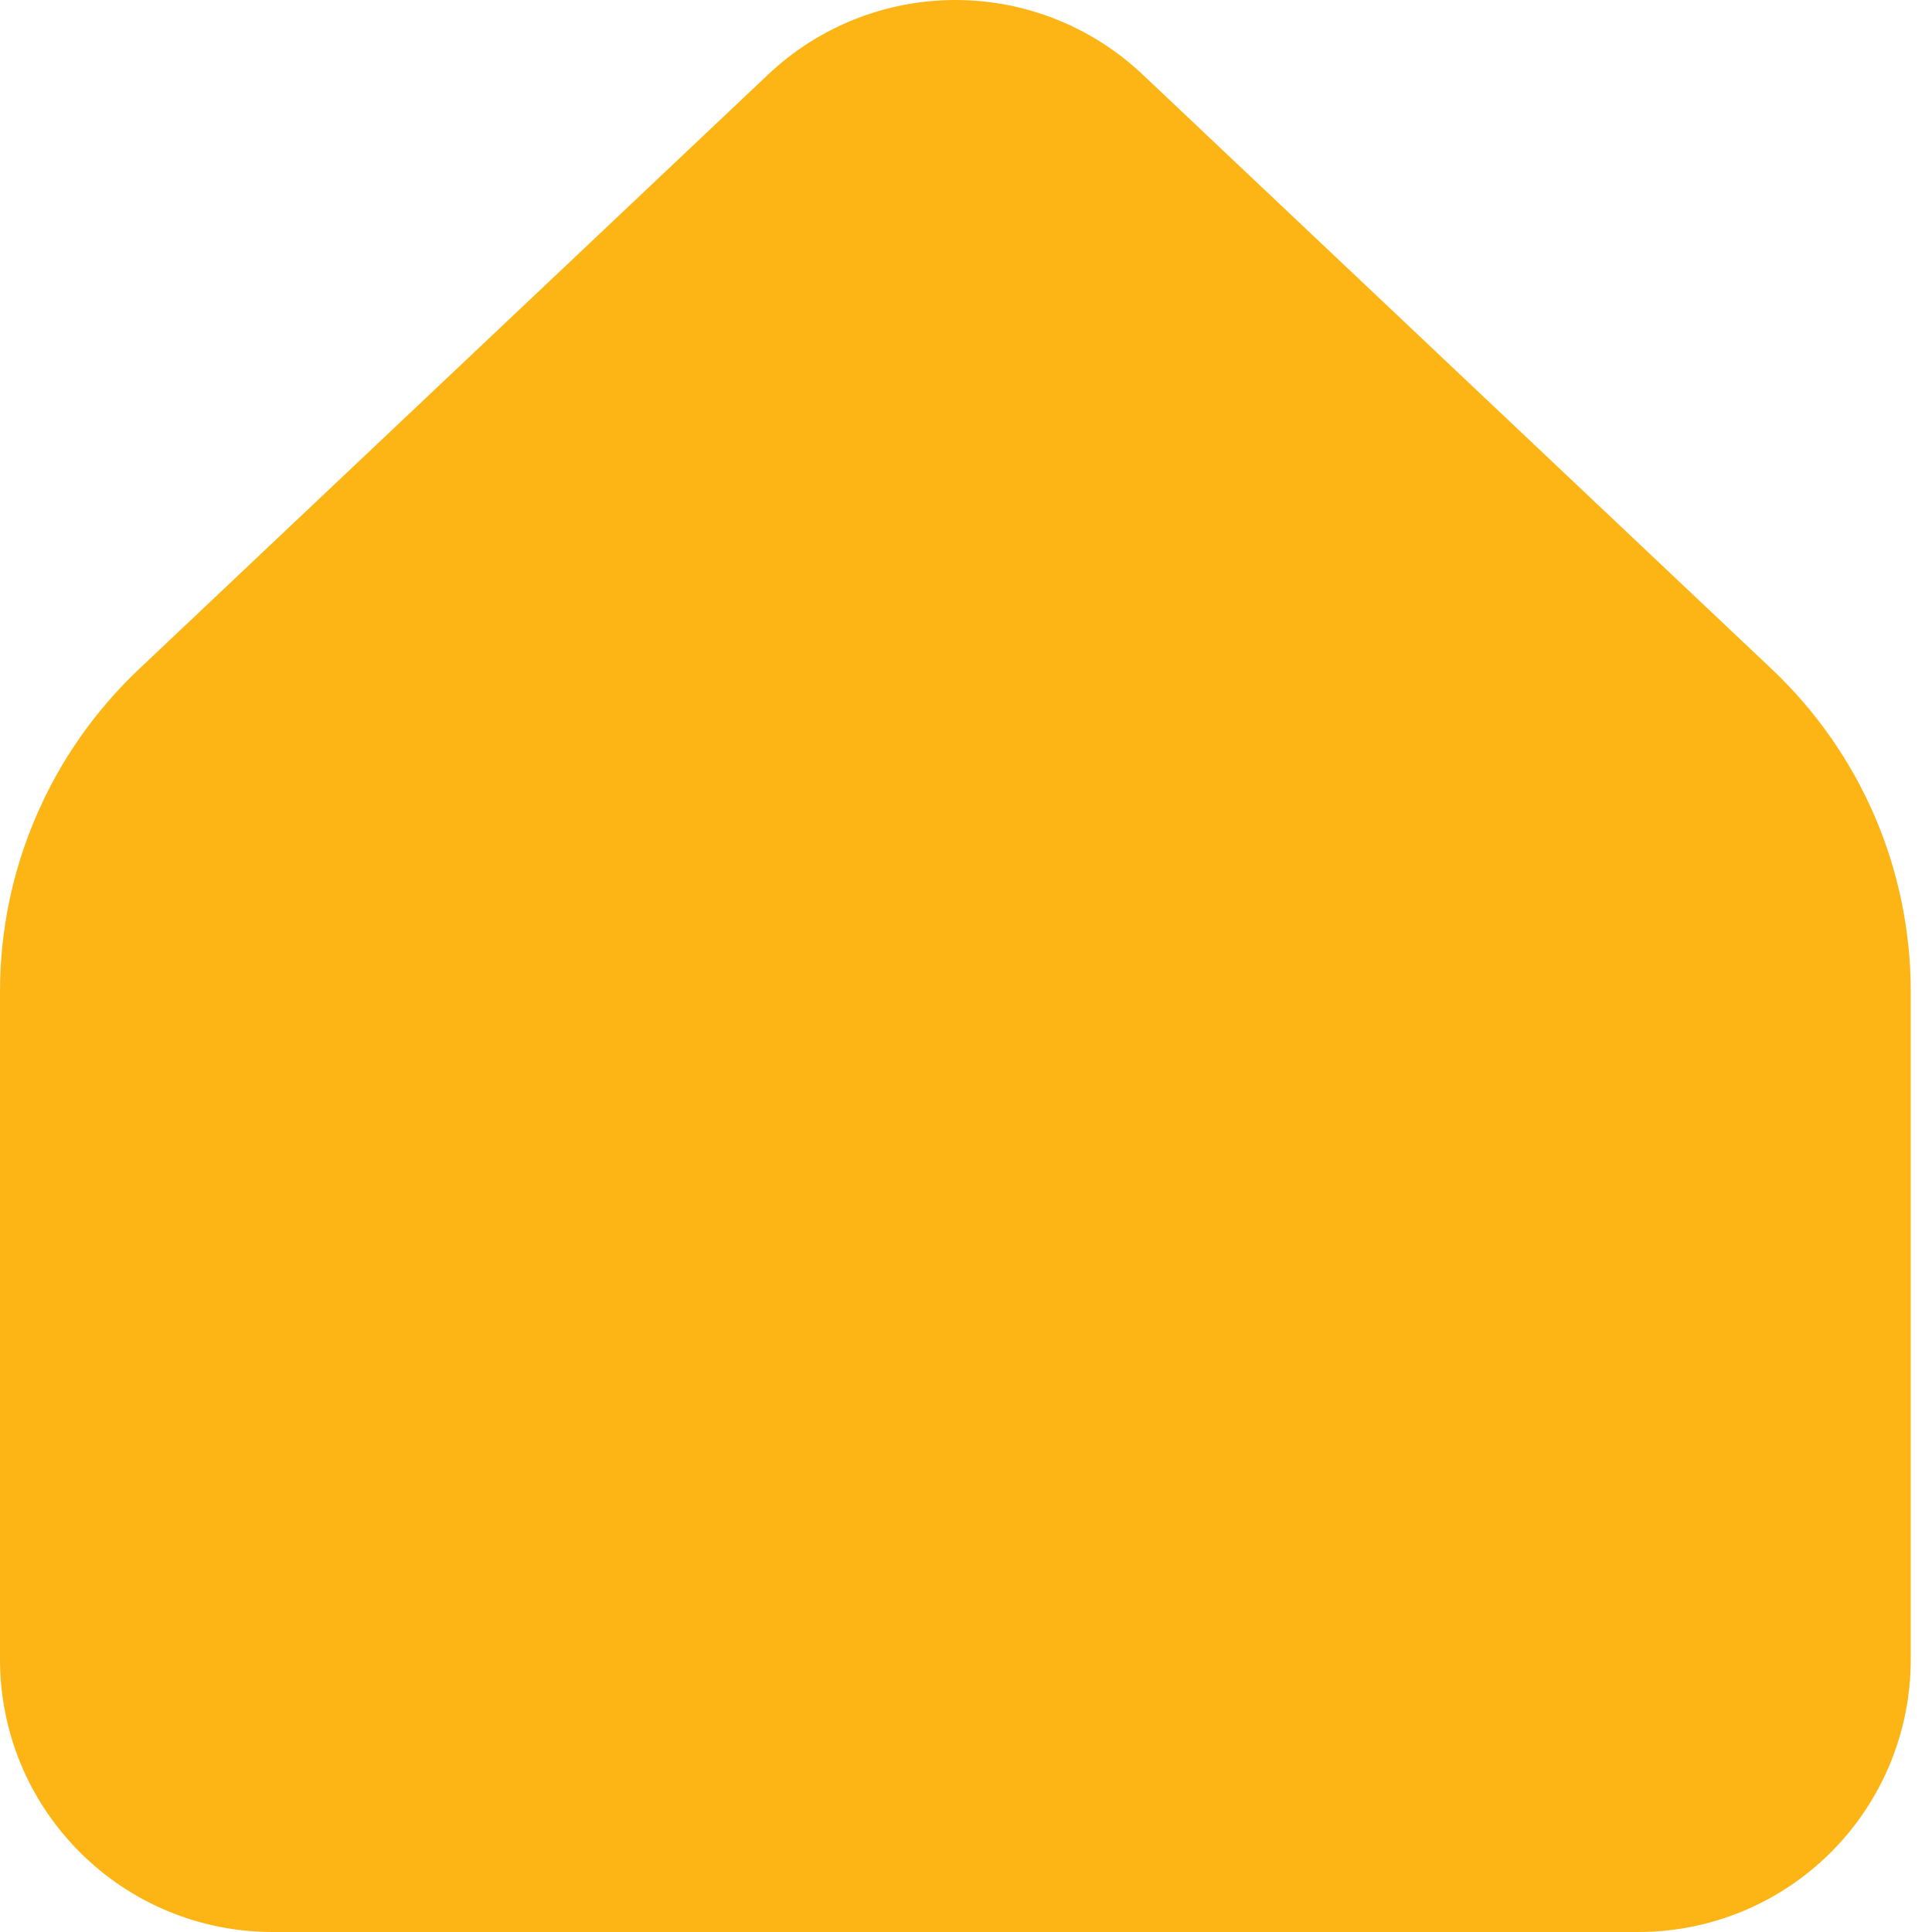
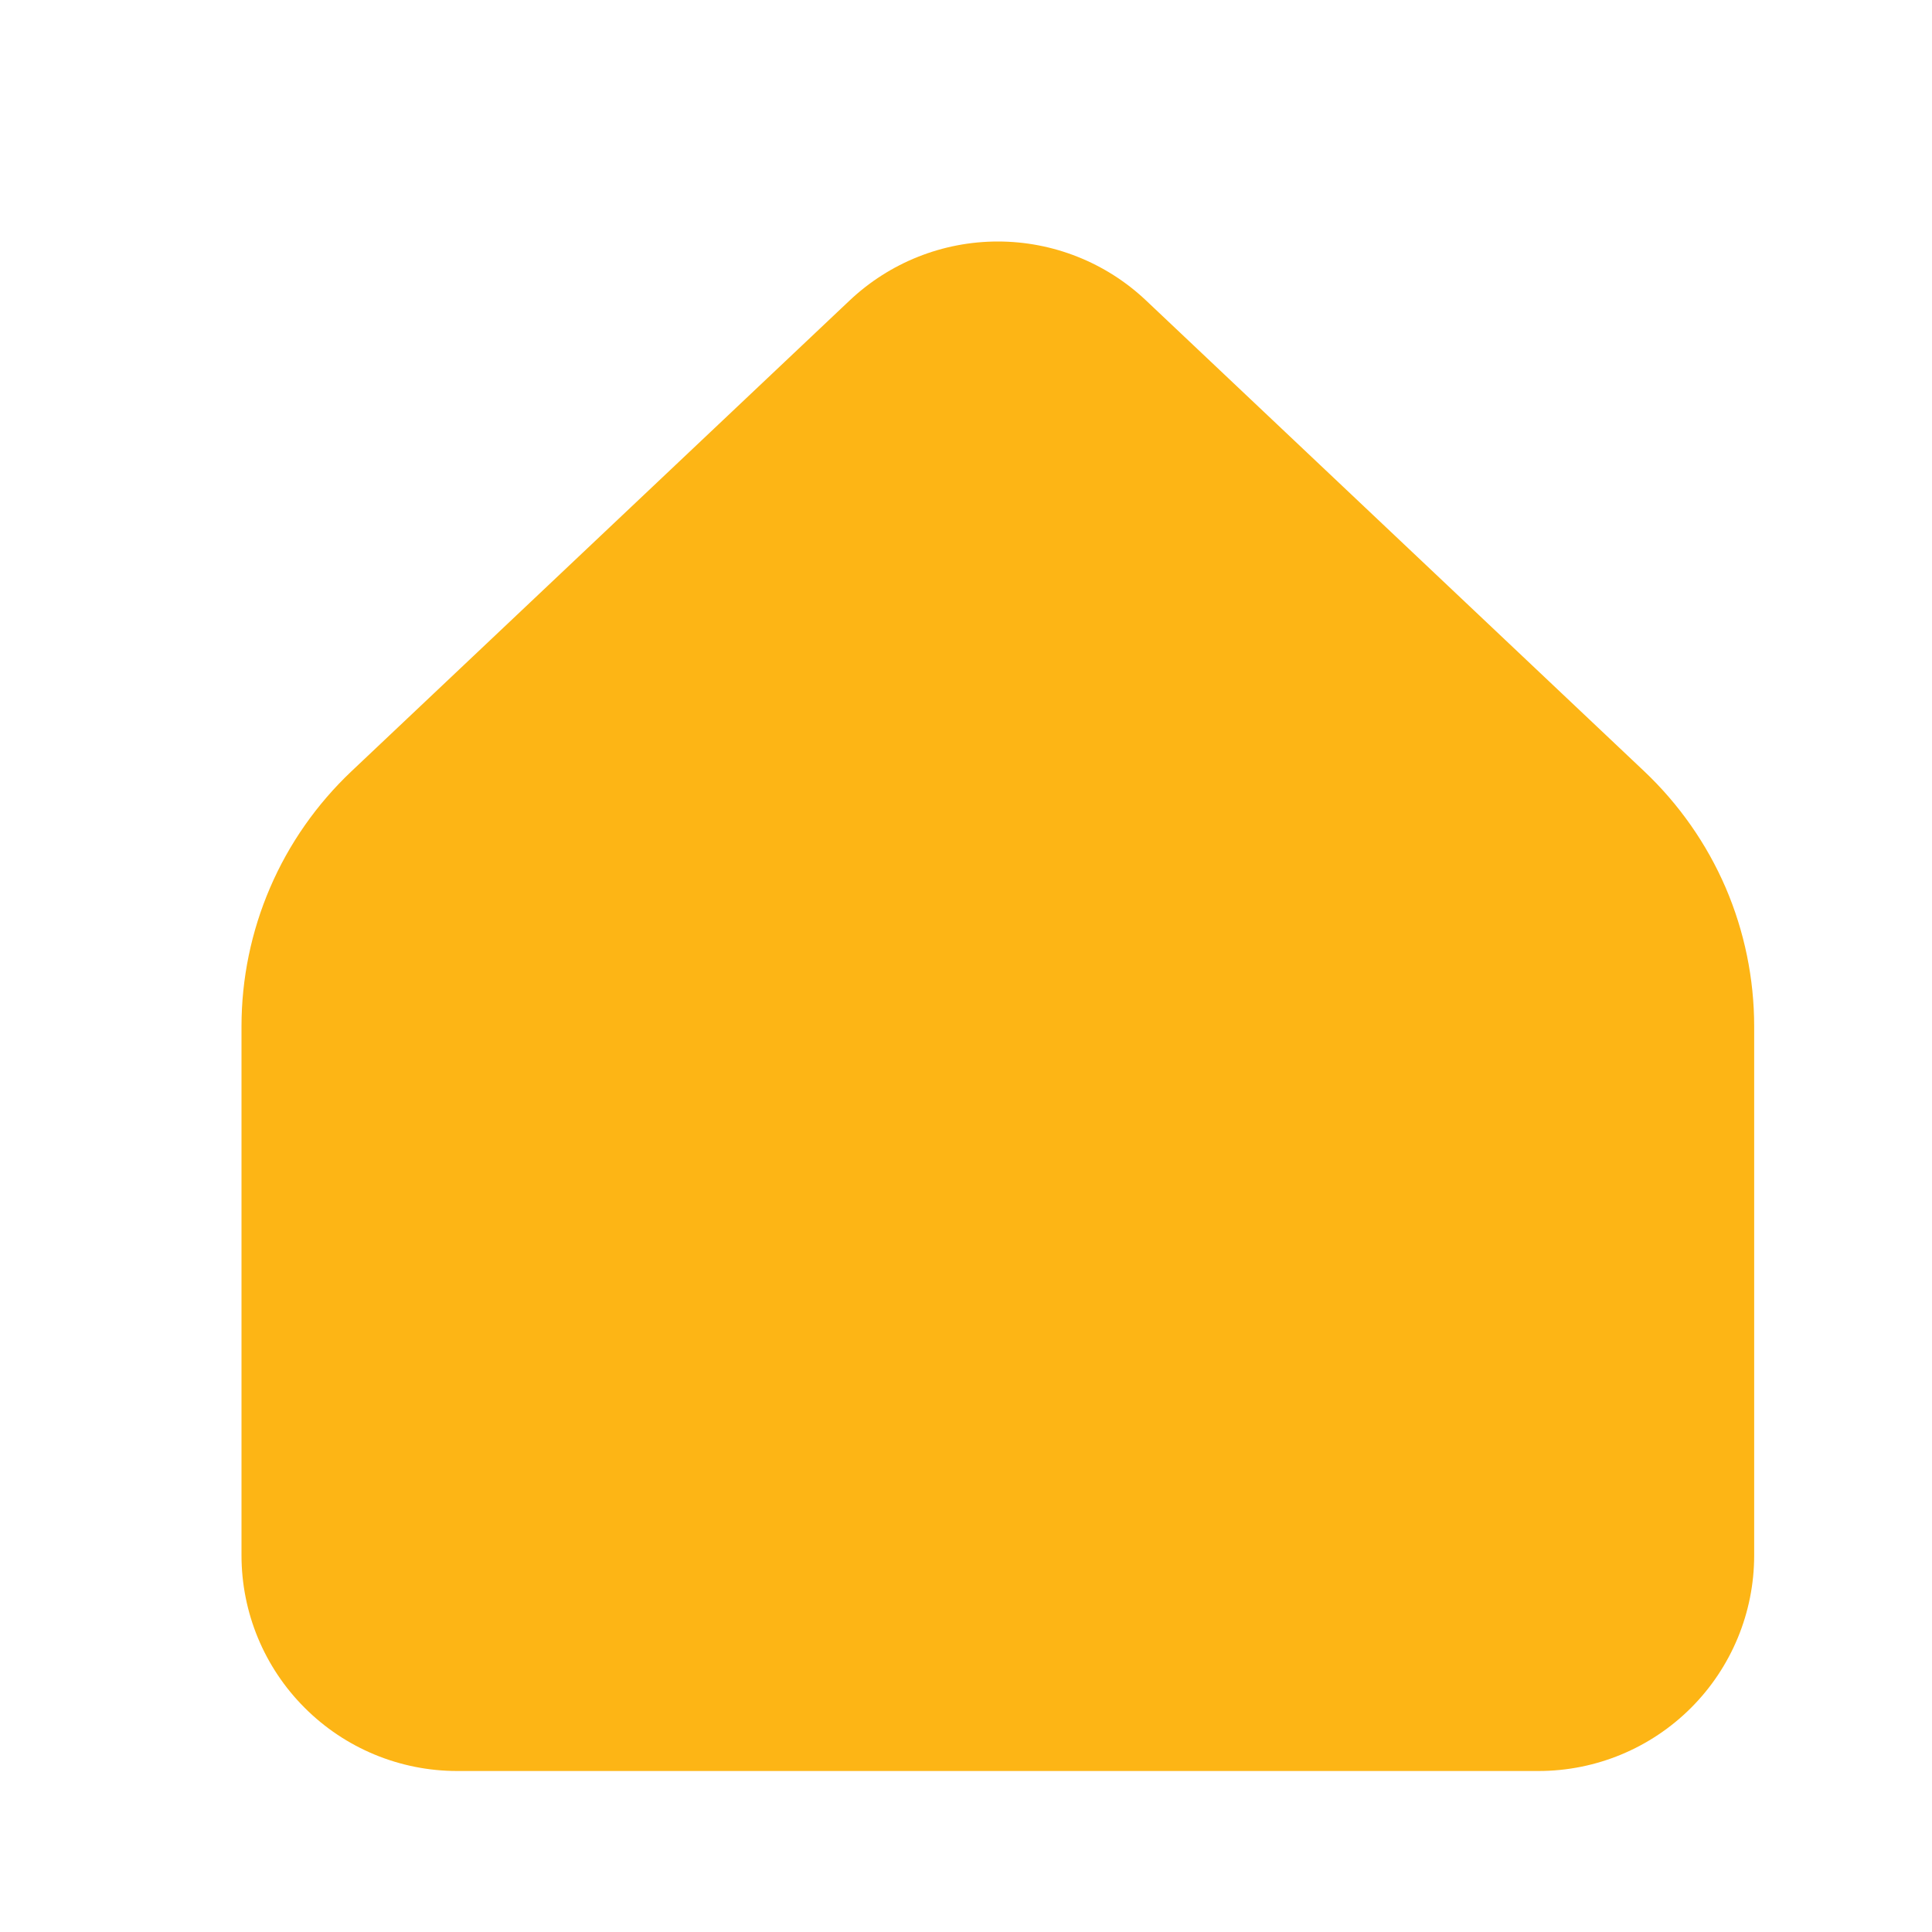
- <svg xmlns="http://www.w3.org/2000/svg" width="19" height="19" viewBox="0 0 19 19" fill="none">
-   <path fill-rule="evenodd" clip-rule="evenodd" d="M18.791 9.751V16.321C18.791 17.032 18.509 17.713 18.007 18.215C17.504 18.718 16.823 19 16.112 19H2.679C1.969 19 1.287 18.718 0.785 18.215C0.282 17.713 1.46507e-08 17.032 1.46507e-08 16.321V9.751C-4.86227e-05 9.157 0.121 8.57 0.356 8.026C0.59 7.481 0.934 6.99 1.365 6.582M1.365 6.582L7.555 0.732C8.052 0.262 8.711 0 9.396 0C10.08 0 10.739 0.262 11.236 0.732L17.426 6.582C17.857 6.99 18.201 7.481 18.436 8.026C18.67 8.57 18.791 9.157 18.791 9.751" fill="#FDB515" />
+ <svg xmlns="http://www.w3.org/2000/svg" width="24" height="24" viewBox="0 0 24 24" fill="none">
+   <path fill-rule="evenodd" clip-rule="evenodd" d="M21.791 12.751V19.321C21.791 20.032 21.509 20.713 21.007 21.215C20.504 21.718 19.823 22 19.112 22H5.679C4.969 22 4.287 21.718 3.785 21.215C3.282 20.713 3 20.032 3 19.321V12.751C3 12.157 3.121 11.57 3.356 11.025C3.59 10.481 3.934 9.99 4.365 9.582M4.365 9.582L10.555 3.732C11.053 3.262 11.711 3 12.396 3C13.08 3 13.739 3.262 14.236 3.732L20.426 9.582C20.857 9.99 21.201 10.481 21.436 11.025C21.67 11.57 21.791 12.157 21.791 12.751" fill="#FDB515" />
</svg>
